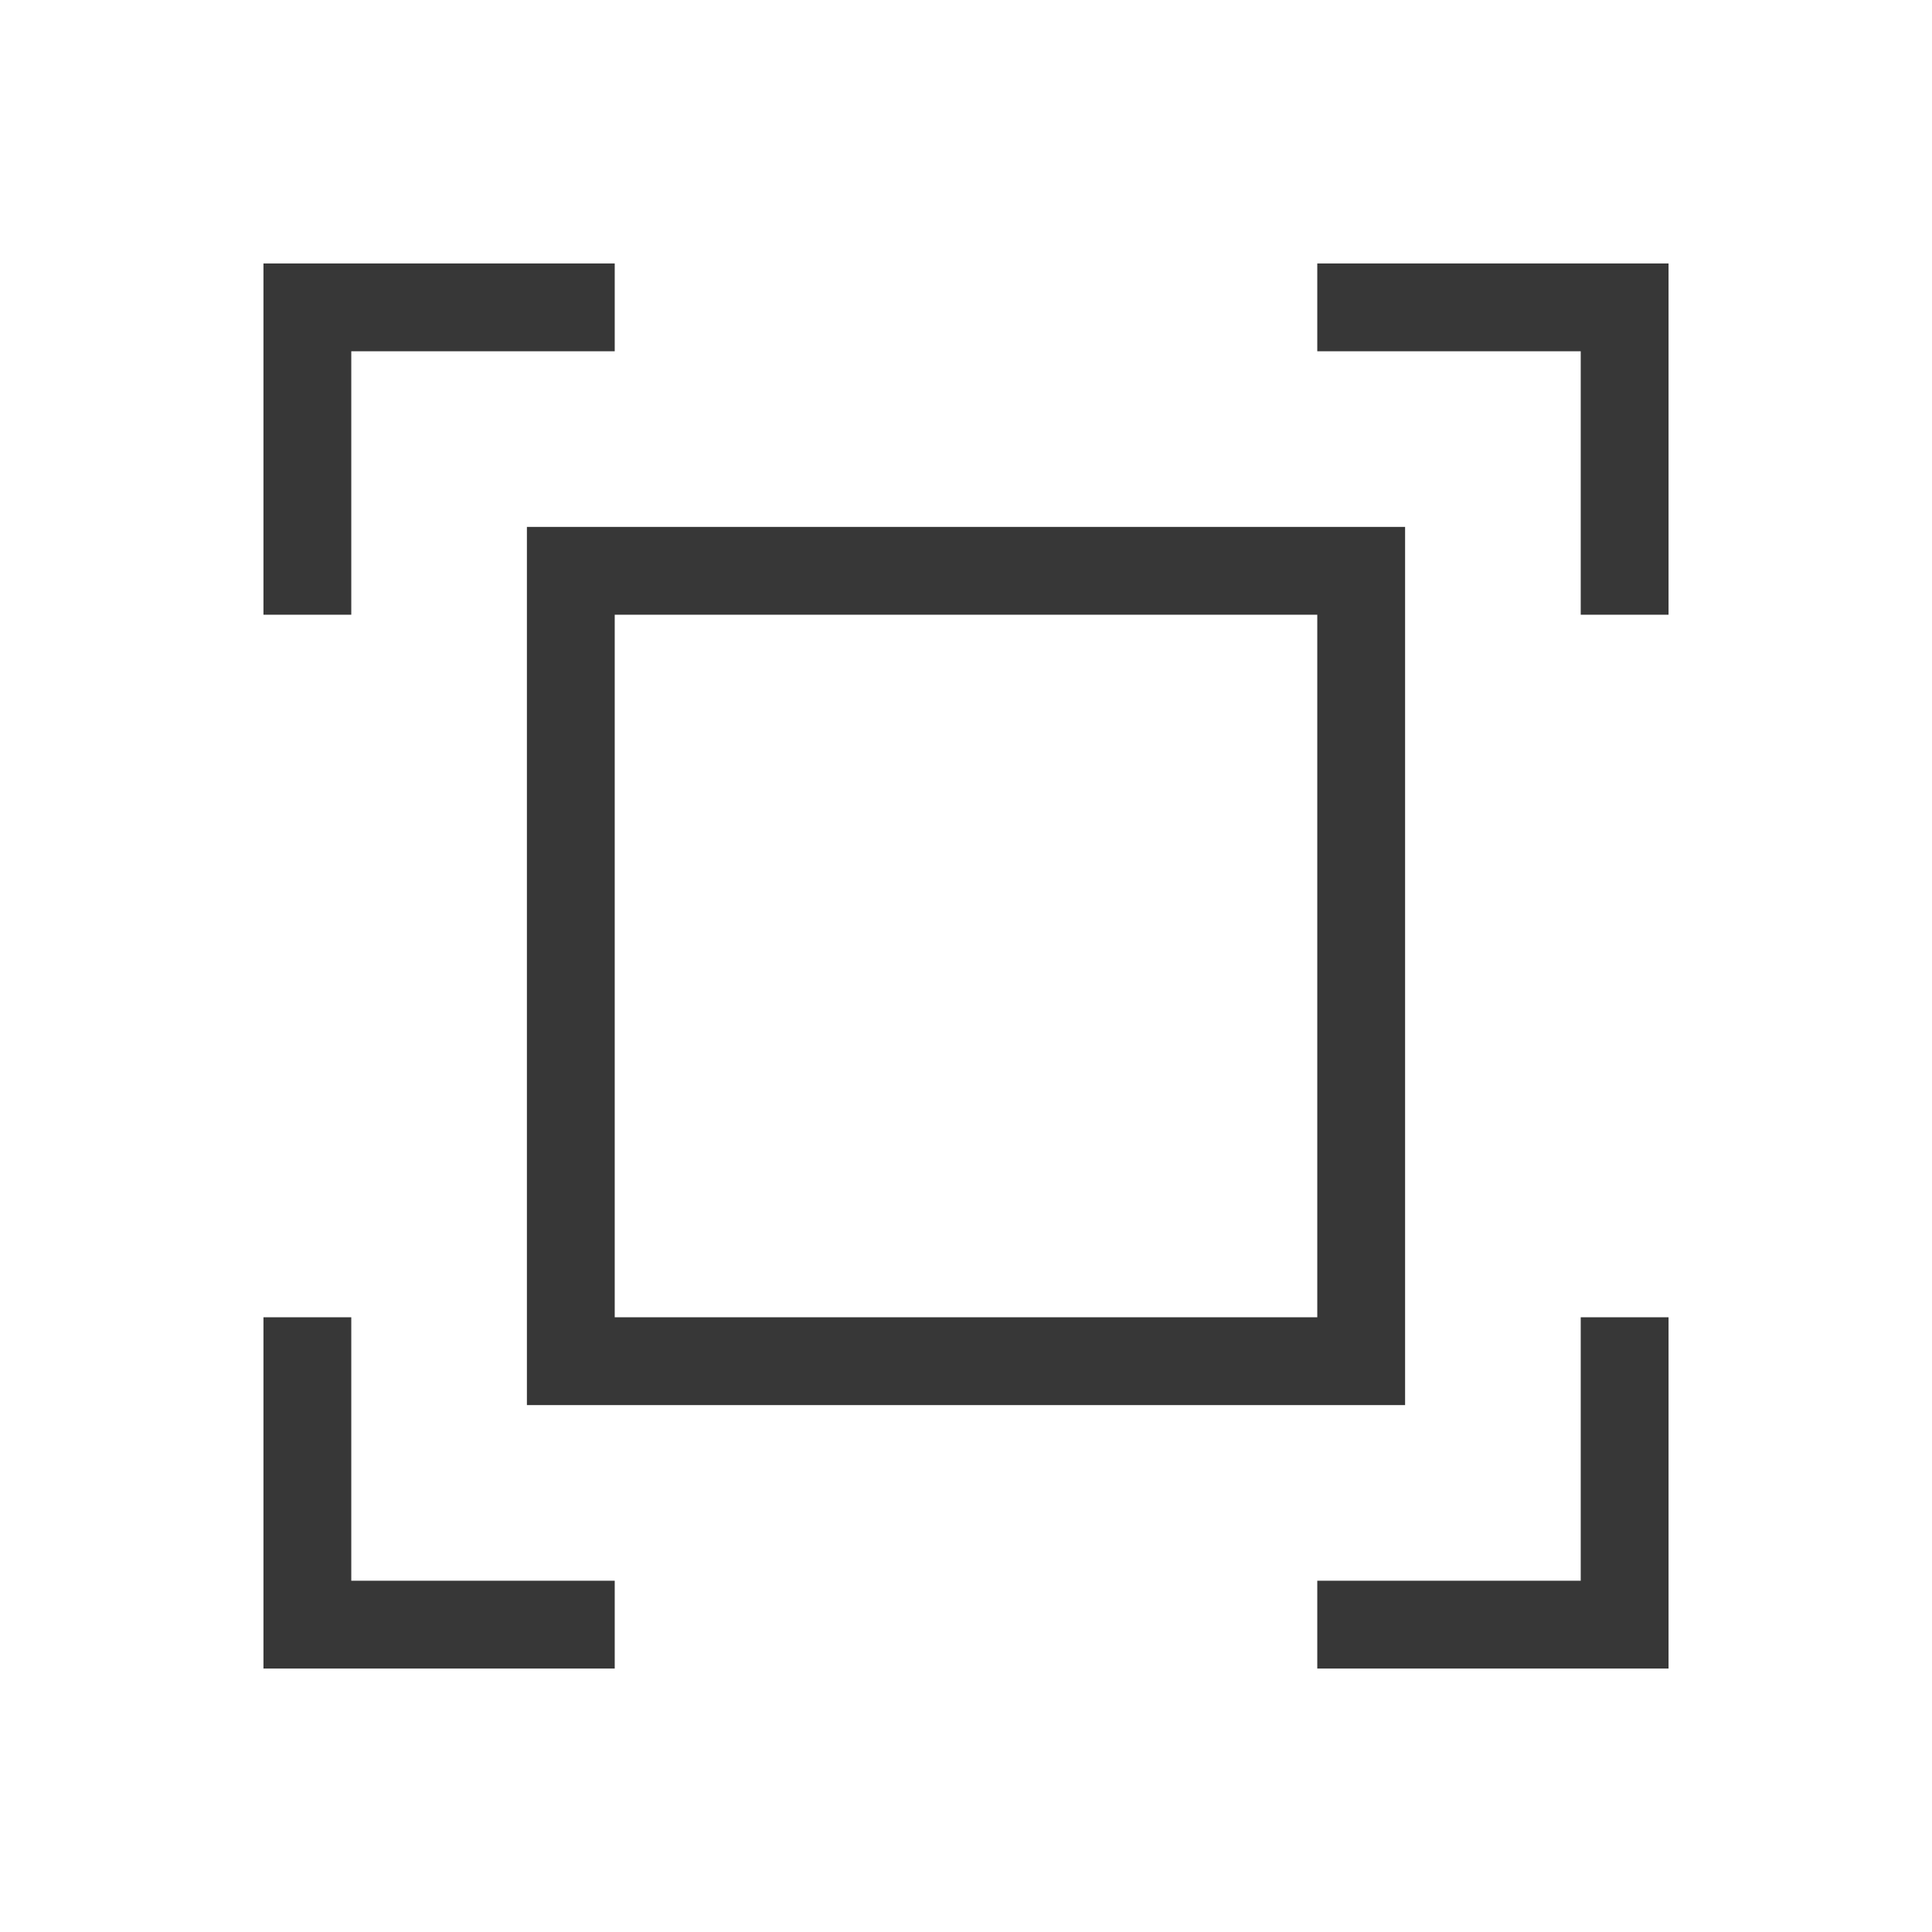
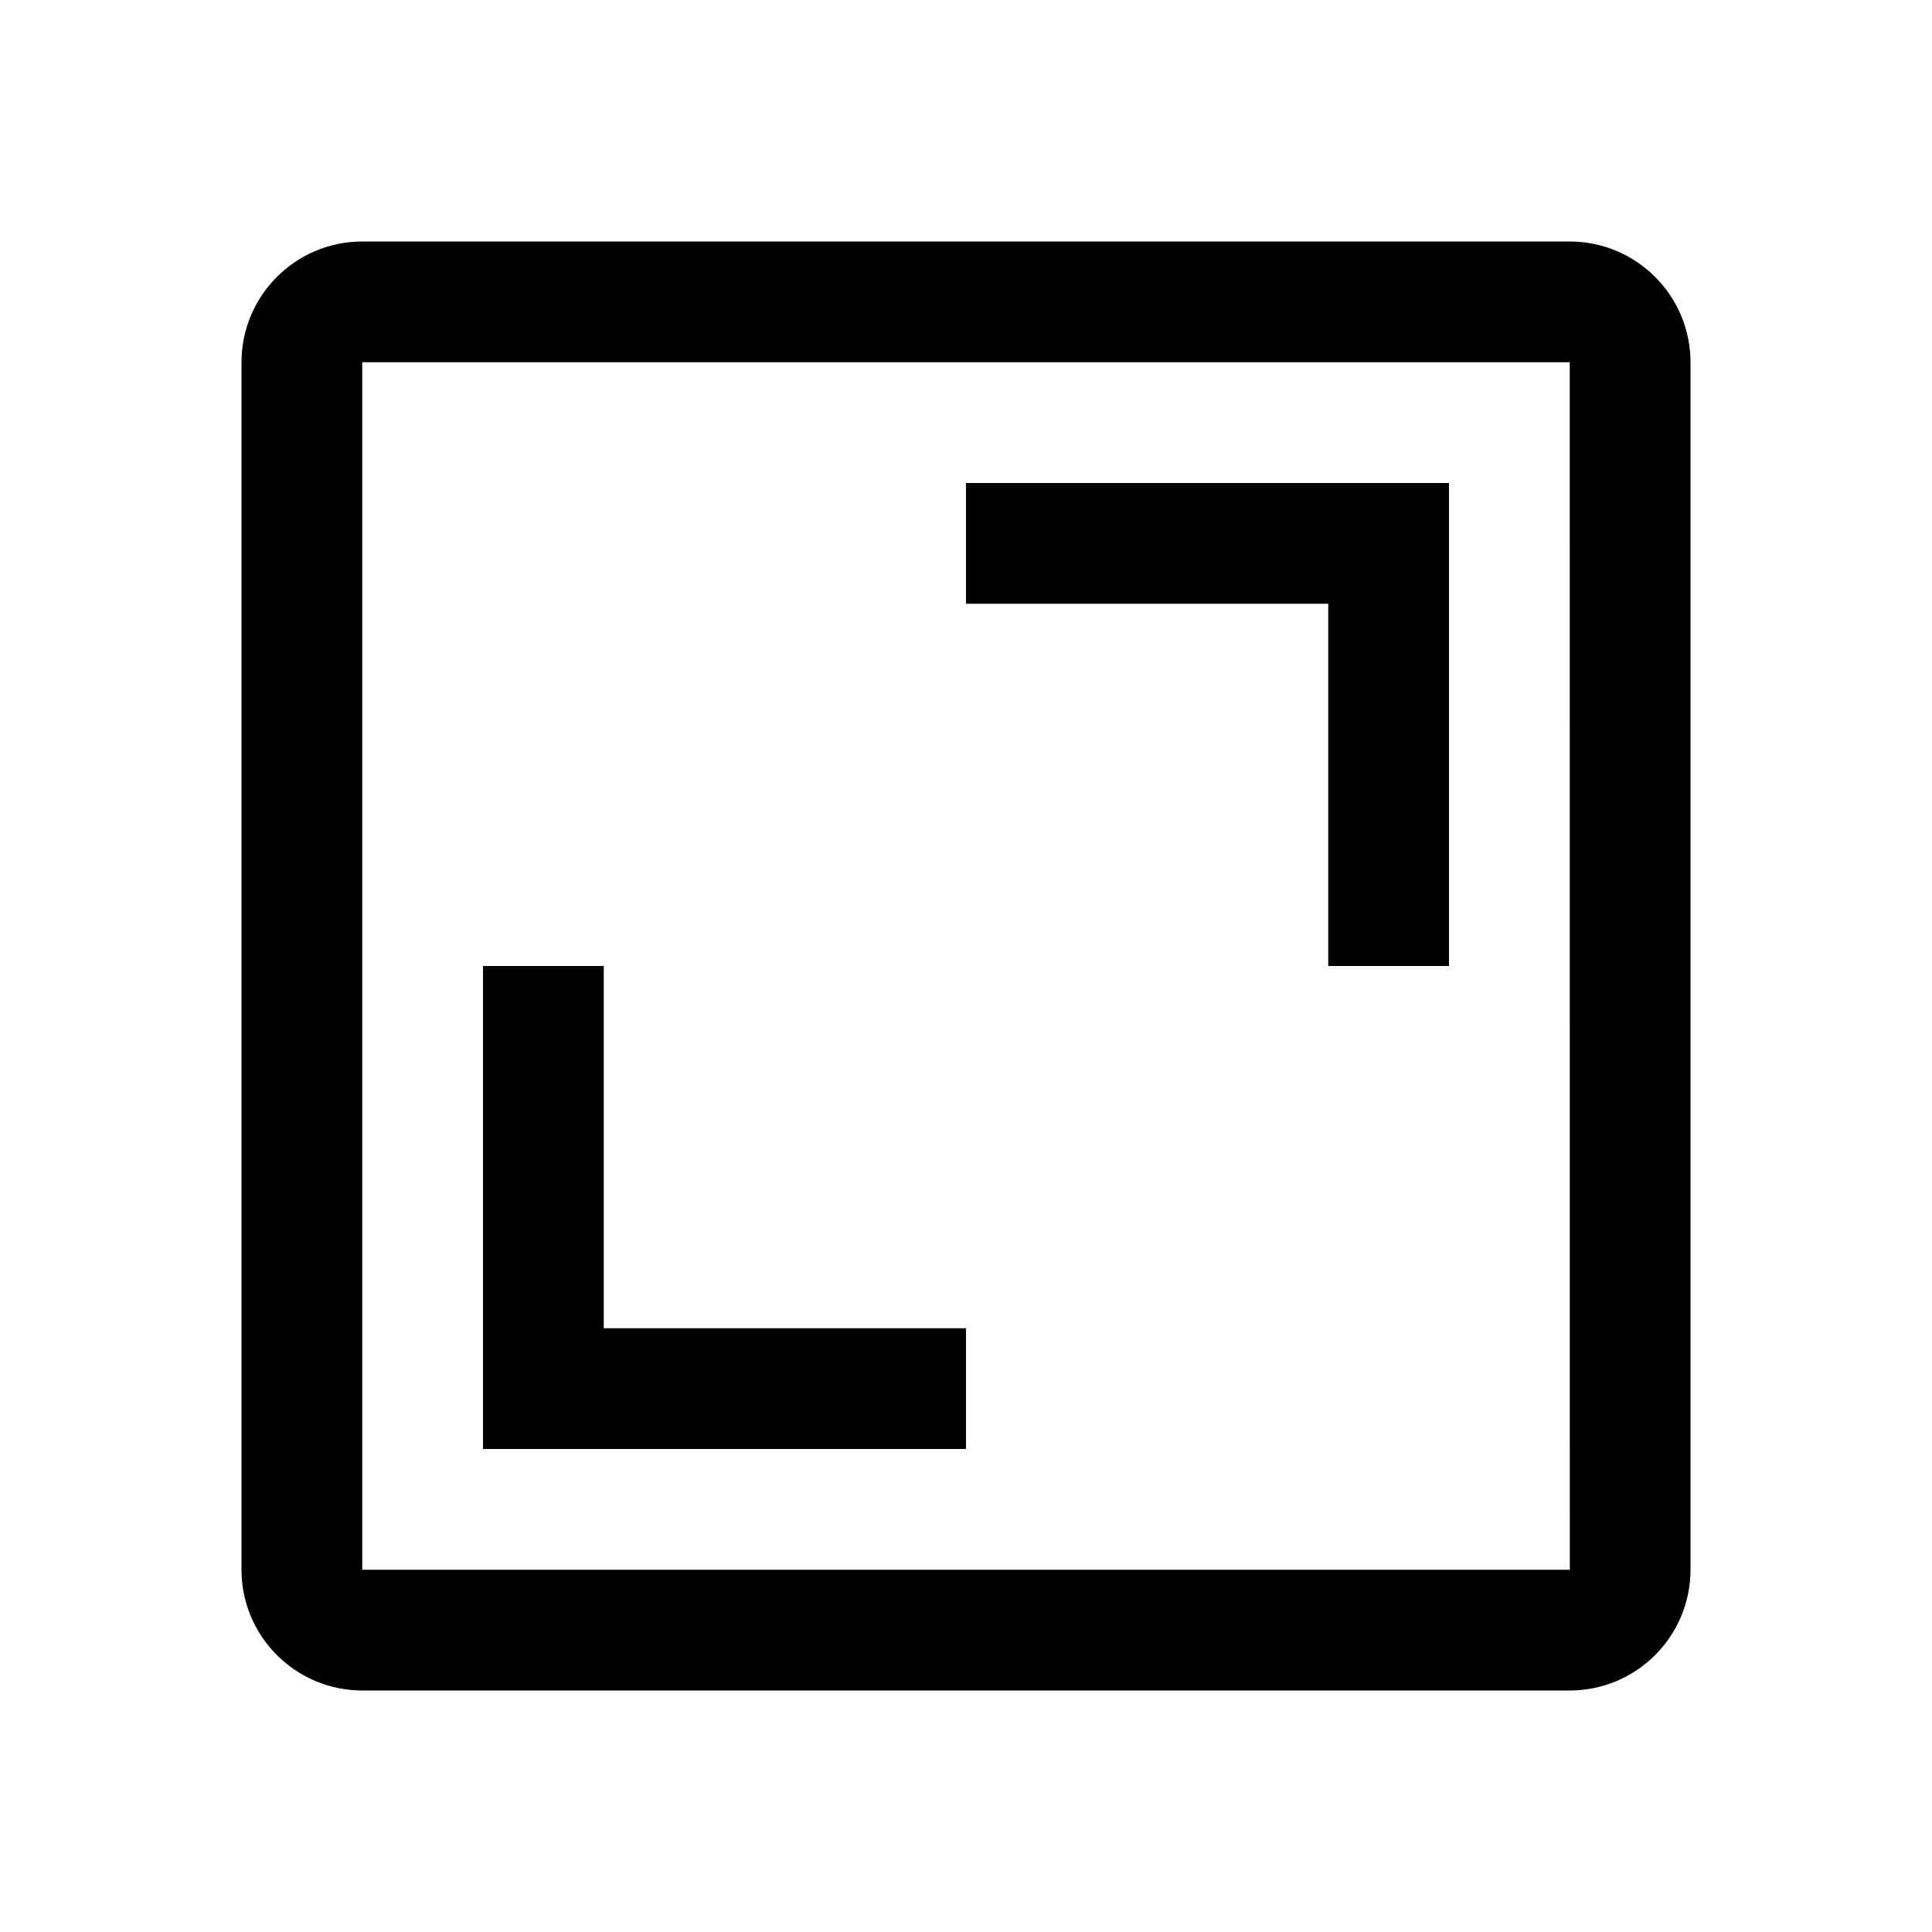
- <svg xmlns="http://www.w3.org/2000/svg" width="800px" height="800px" viewBox="0 0 22 22" id="svg4355" version="1.1">
-   <g id="layer1" transform="translate(-544.571 -742.934)">
-     <path style="opacity:1;fill:#373737;fill-opacity:1;stroke:none" d="M547.571 745.934v4h1v-3h3v-1h-3z" id="path4162" />
-     <path style="opacity:1;fill:#373737;fill-opacity:1;stroke:none" d="M562.571 757.934v3h-3v1h4v-4z" id="rect4134" />
-     <path id="path4170" d="M563.571 745.934v4h-1v-3h-3v-1h3z" style="opacity:1;fill:#373737;fill-opacity:1;stroke:none" />
-     <path id="path4172" d="M548.571 757.934v3h3v1h-4v-4z" style="opacity:1;fill:#373737;fill-opacity:1;stroke:none" />
-     <path style="color:#000000;clip-rule:nonzero;display:inline;overflow:visible;visibility:visible;opacity:1;isolation:auto;mix-blend-mode:normal;color-interpolation:sRGB;color-interpolation-filters:linearRGB;solid-color:#000000;solid-opacity:1;fill:#373737;fill-opacity:1;fill-rule:evenodd;stroke:none;stroke-width:1.5;stroke-linecap:square;stroke-linejoin:round;stroke-miterlimit:4;stroke-dasharray:none;stroke-dashoffset:0;stroke-opacity:1;marker:none;color-rendering:auto;image-rendering:auto;shape-rendering:auto;text-rendering:auto;enable-background:accumulate" d="M6 6v10h10V6H6zm1 1h8v8H7V7z" transform="translate(544.571 742.934)" id="rect4147" />
+ <svg xmlns="http://www.w3.org/2000/svg" fill="#000000" width="800px" height="800px" viewBox="0 0 32 32" id="icon">
+   <g>
+     <defs>
+       <style>.cls-1{fill:none;}</style>
+     </defs>
+     <polygon points="22 16 24 16 24 8 16 8 16 10 22 10 22 16" />
+     <polygon points="8 24 16 24 16 22 10 22 10 16 8 16 8 24" />
+     <path d="M26,28H6a2.002,2.002,0,0,1-2-2V6A2.002,2.002,0,0,1,6,4H26a2.002,2.002,0,0,1,2,2V26A2.002,2.002,0,0,1,26,28ZM6,6V26H26.001L26,6Z" />
+     <rect id="_Transparent_Rectangle_" data-name="&lt;Transparent Rectangle&gt;" class="cls-1" width="32" height="32" />
  </g>
</svg>
